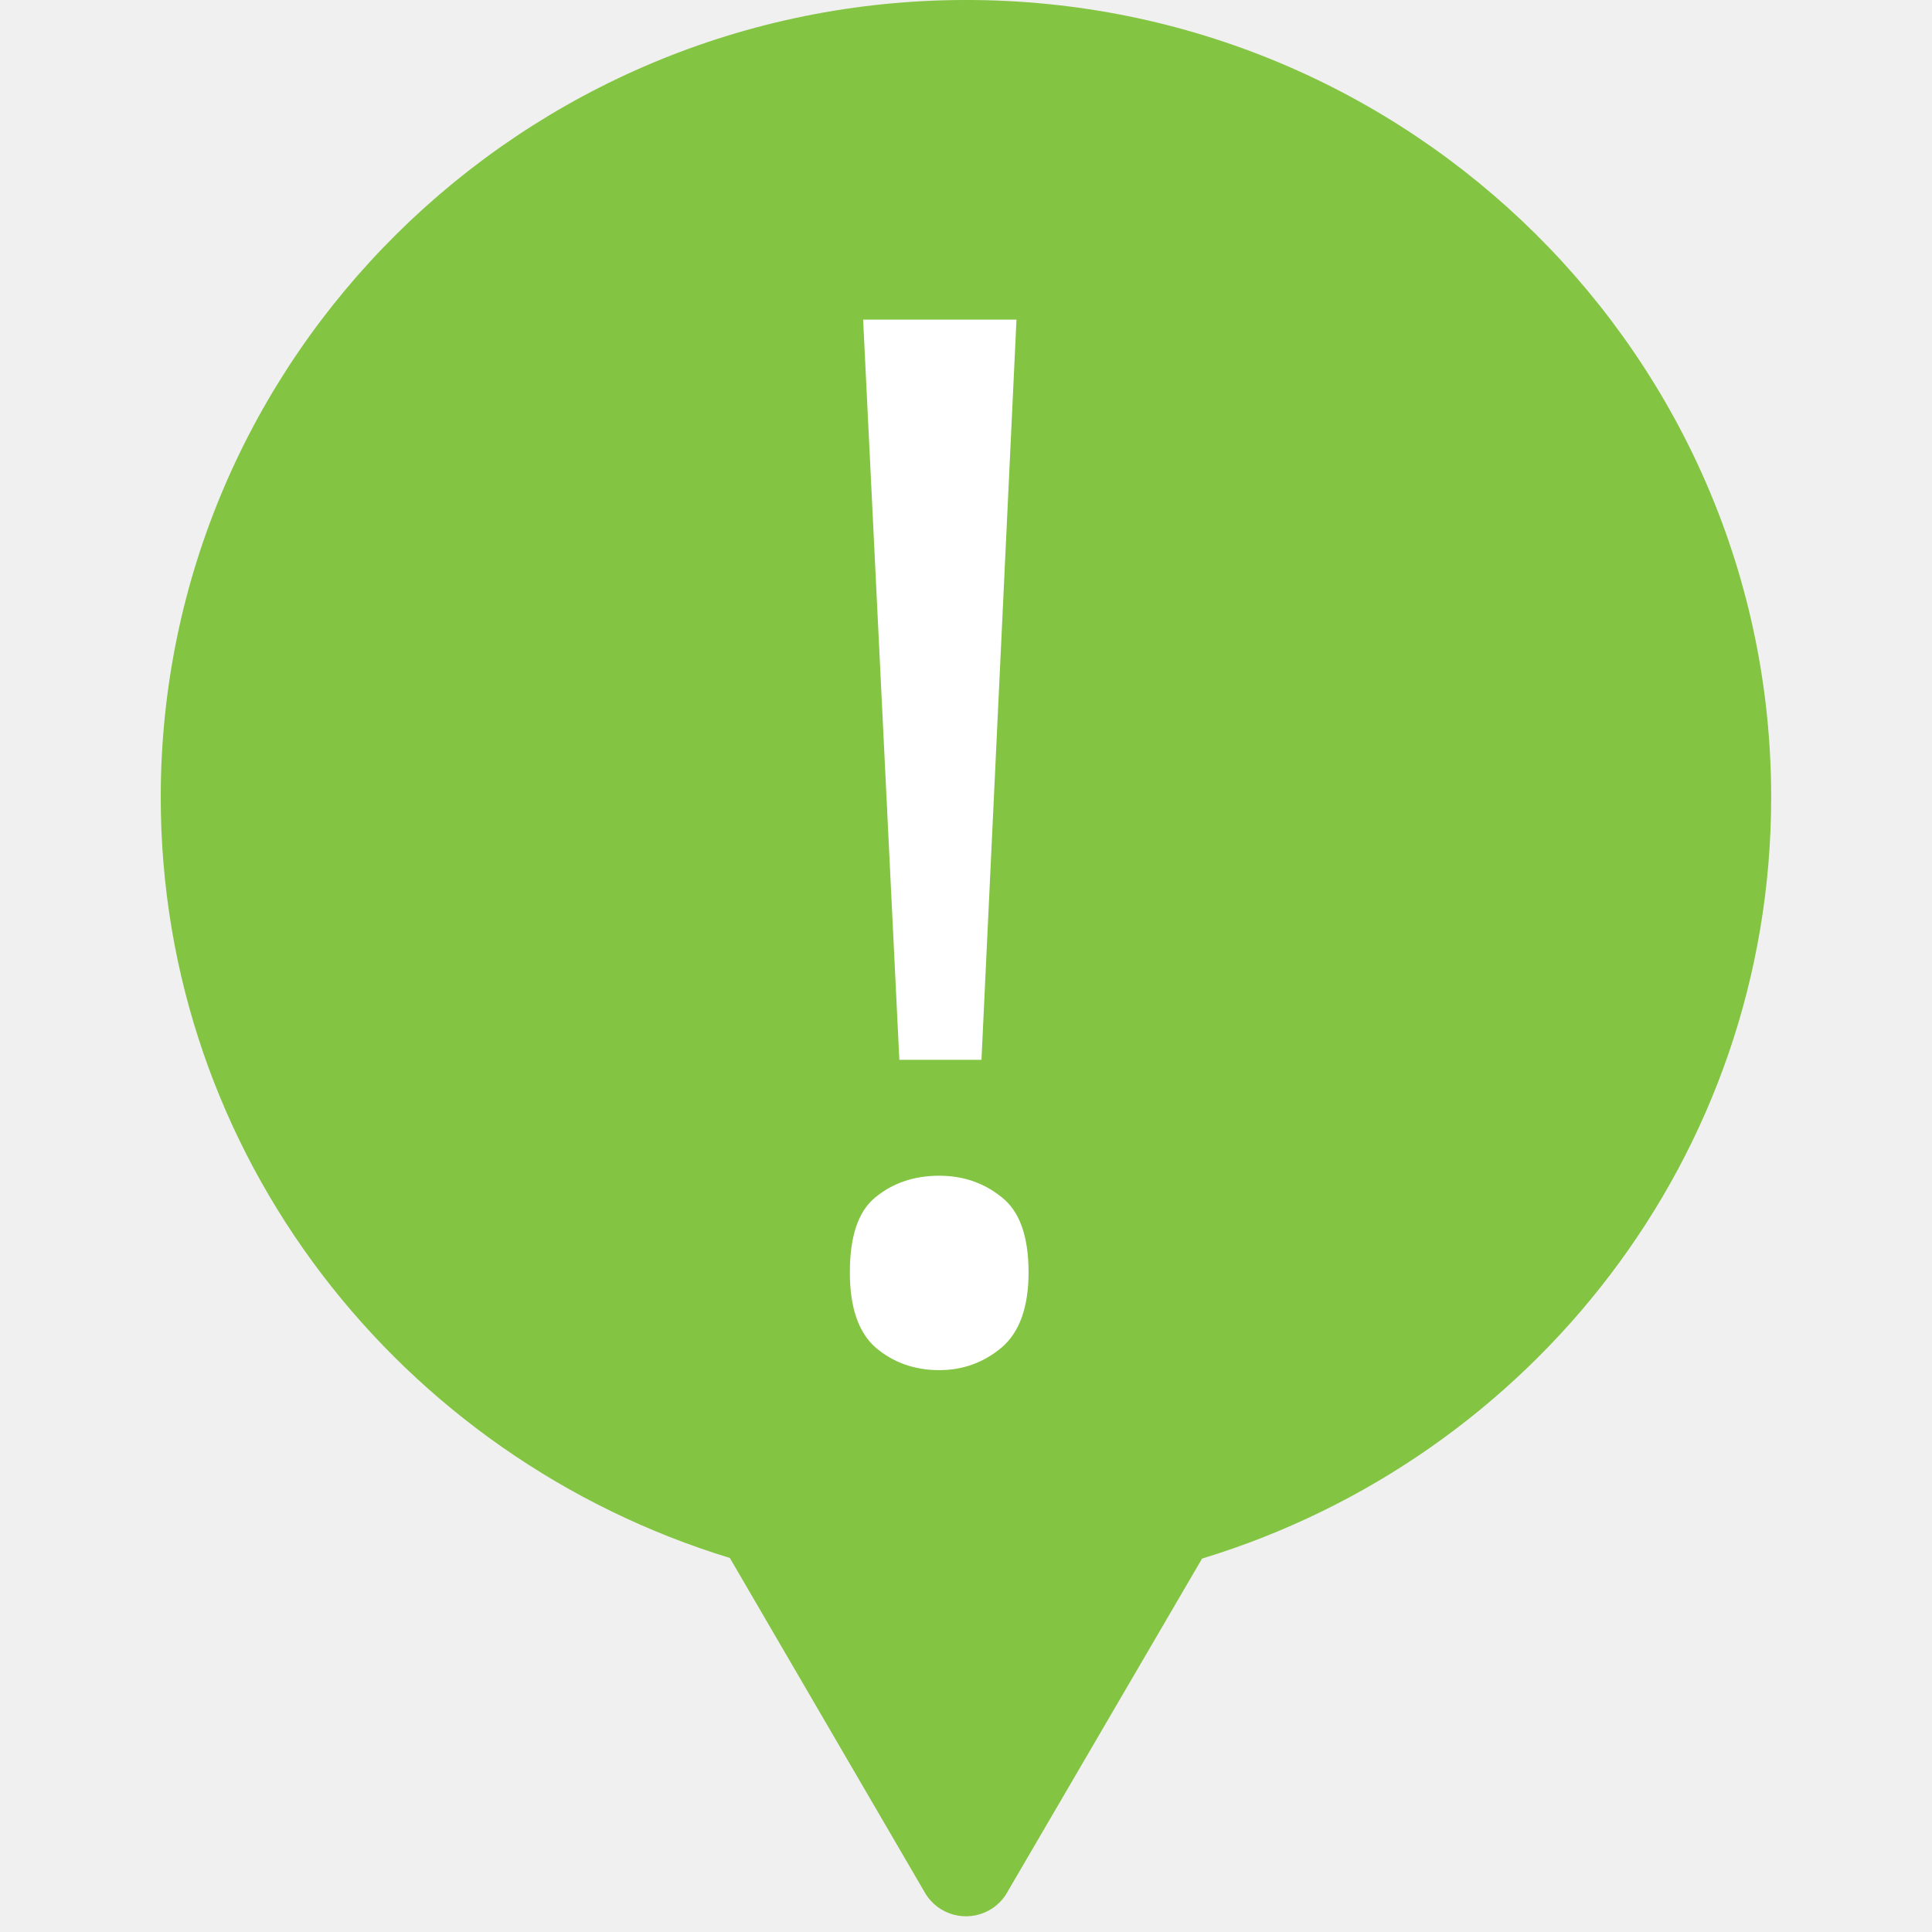
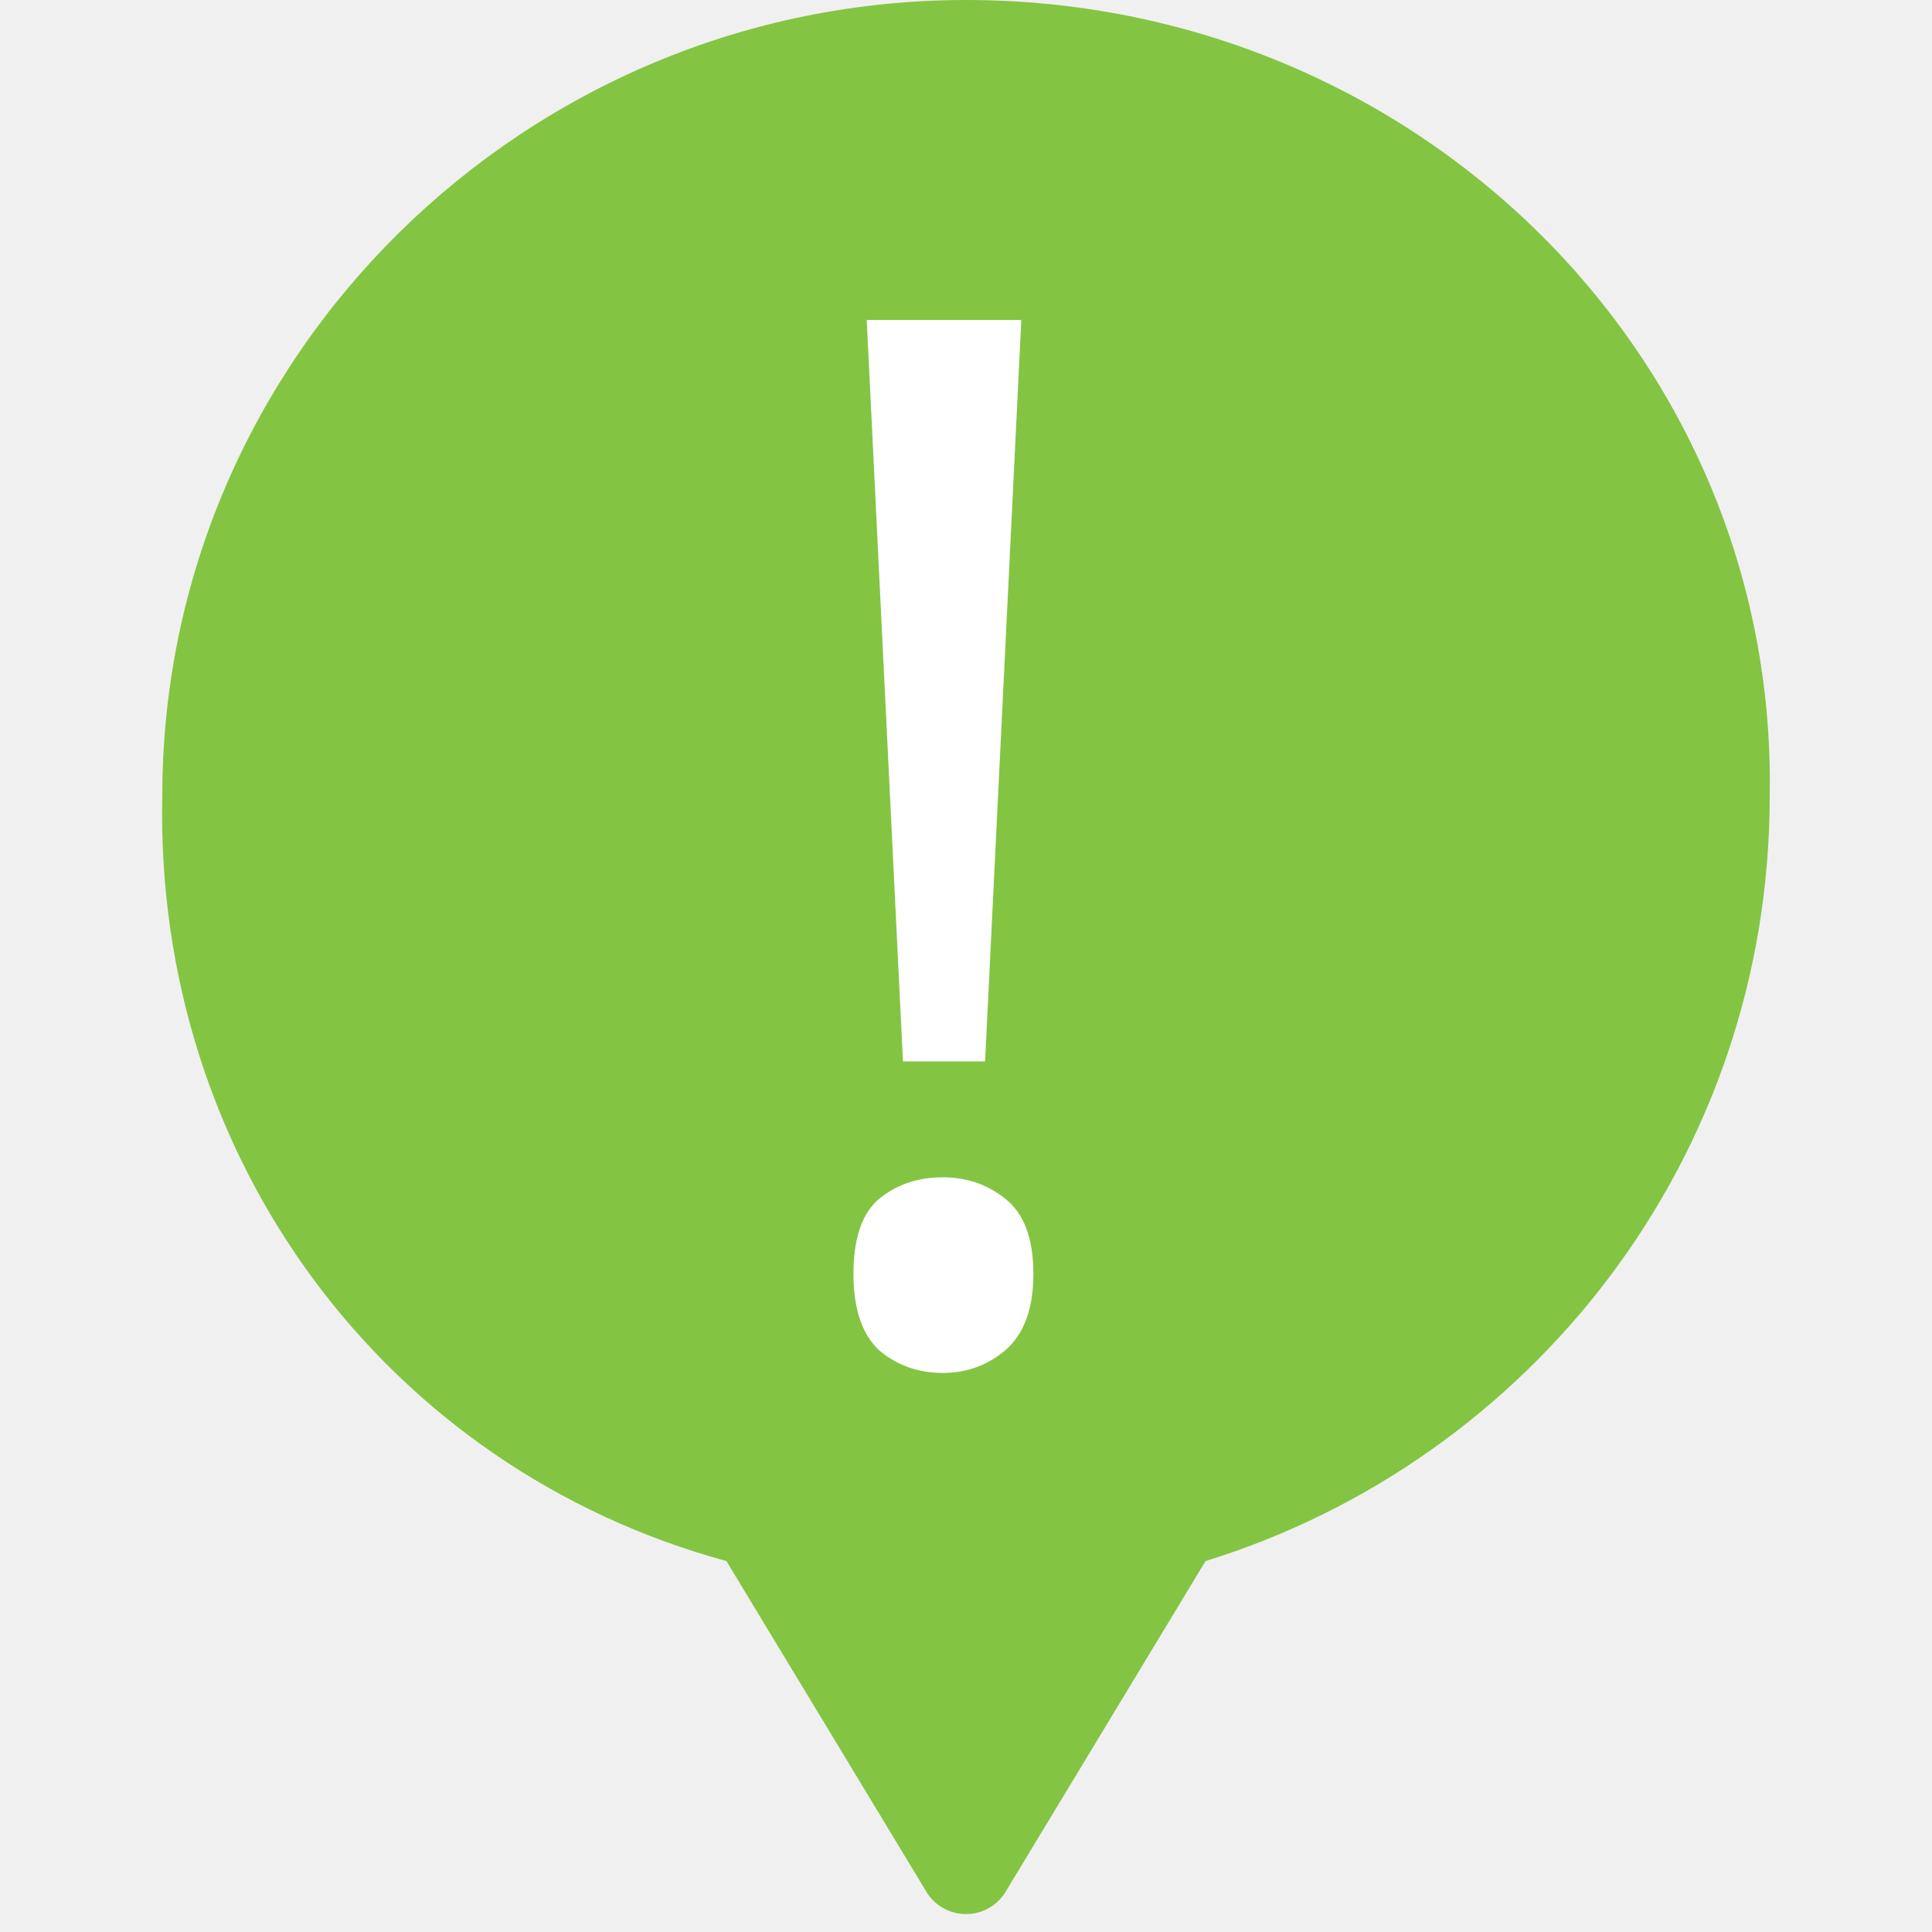
- <svg xmlns="http://www.w3.org/2000/svg" enable-background="new 0 0 25 25" height="25" viewBox="0 0 25 25" width="25">
-   <path d="m12.503 952.362c-5.747 0-10.423 4.625-10.423 10.317 0 4.637 3.106 8.542 7.364 9.843l2.524 4.331c.167.289.538.392.831.228.097-.053.177-.132.232-.228l2.524-4.323c4.263-1.297 7.364-5.211 7.364-9.851.001-5.692-4.668-10.317-10.416-10.317z" fill="#84c443" transform="translate(0 -952.3622)" />
-   <text fill="#fff" font-family="'BanglaMN'" font-size="18.658" transform="translate(9.6533 17.4639)">!</text>
+ <svg xmlns="http://www.w3.org/2000/svg" height="25" width="25">
+   <path d="M12.5 0C6.8 0 2.1 4.6 2.1 10.3 2 15 5 19 9.4 20.2l2.6 4.3a.6.6 0 0 0 1 0l2.6-4.3c4.2-1.3 7.3-5.2 7.3-9.9C23 4.6 18.3 0 12.5 0z" fill="#84c443" />
+   <text fill="#fff" font-family="'BanglaMN'" font-size="18.7" transform="translate(9.7 17.5)">!</text>
</svg>
